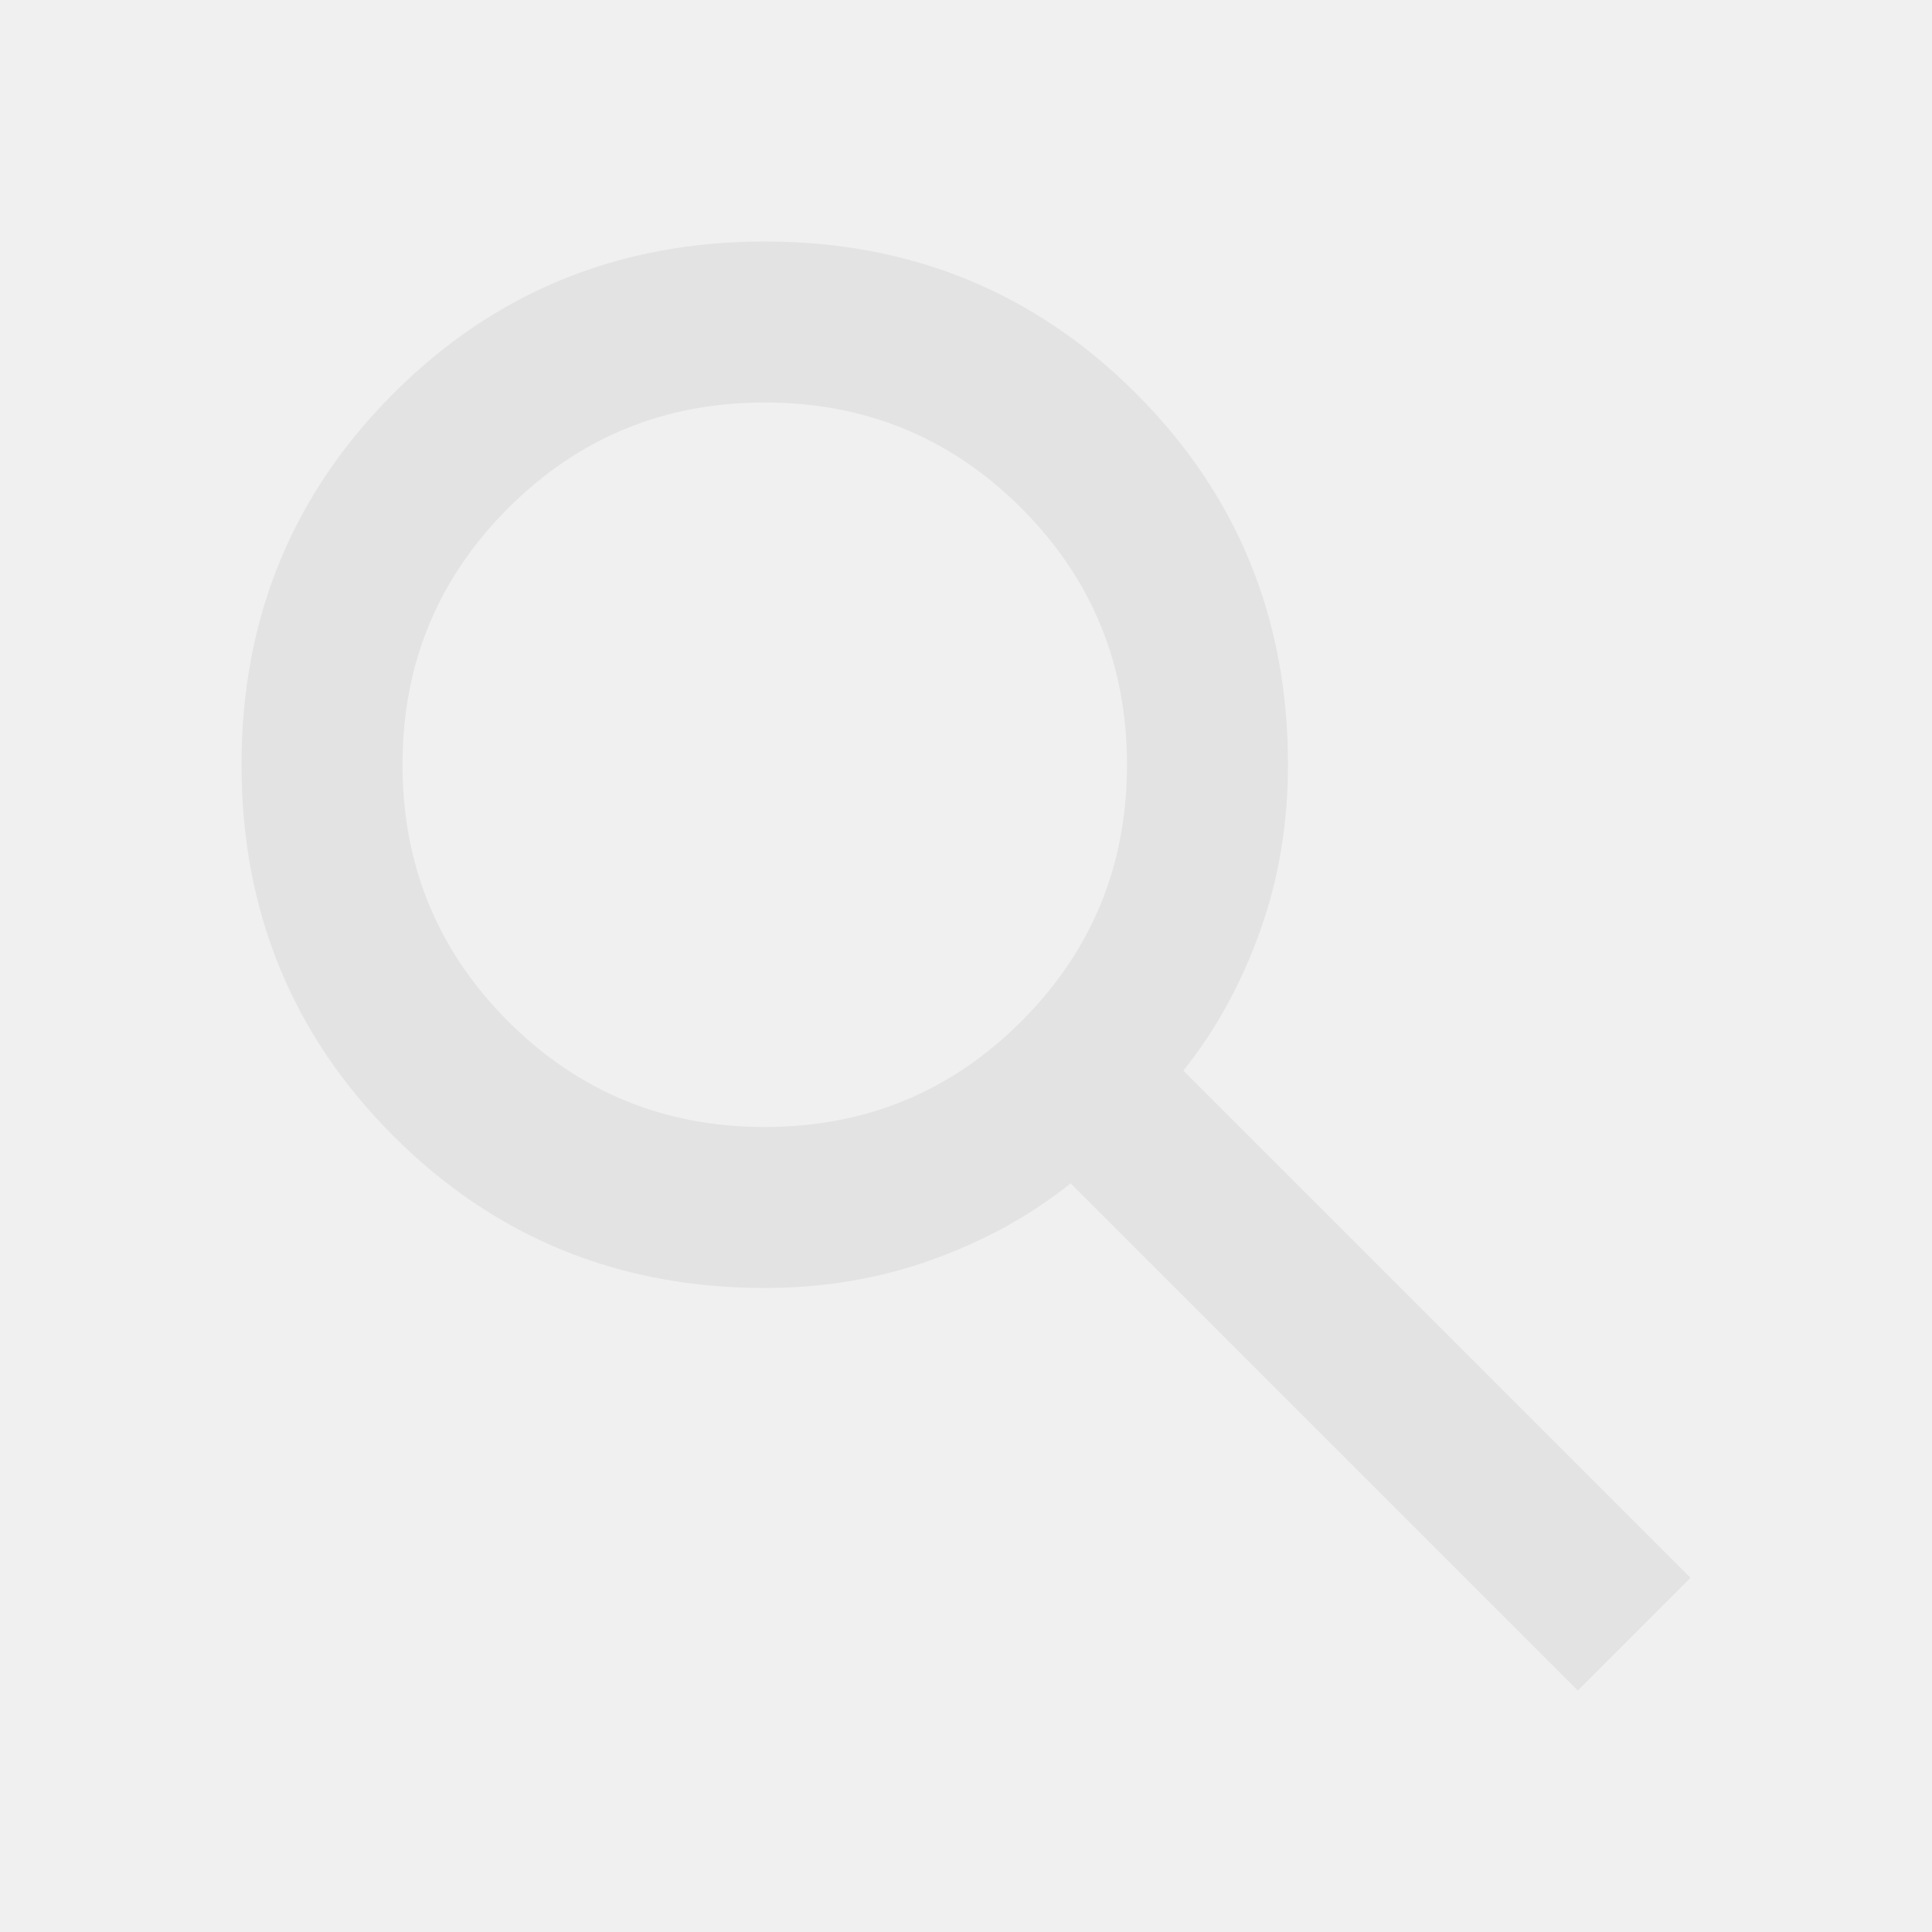
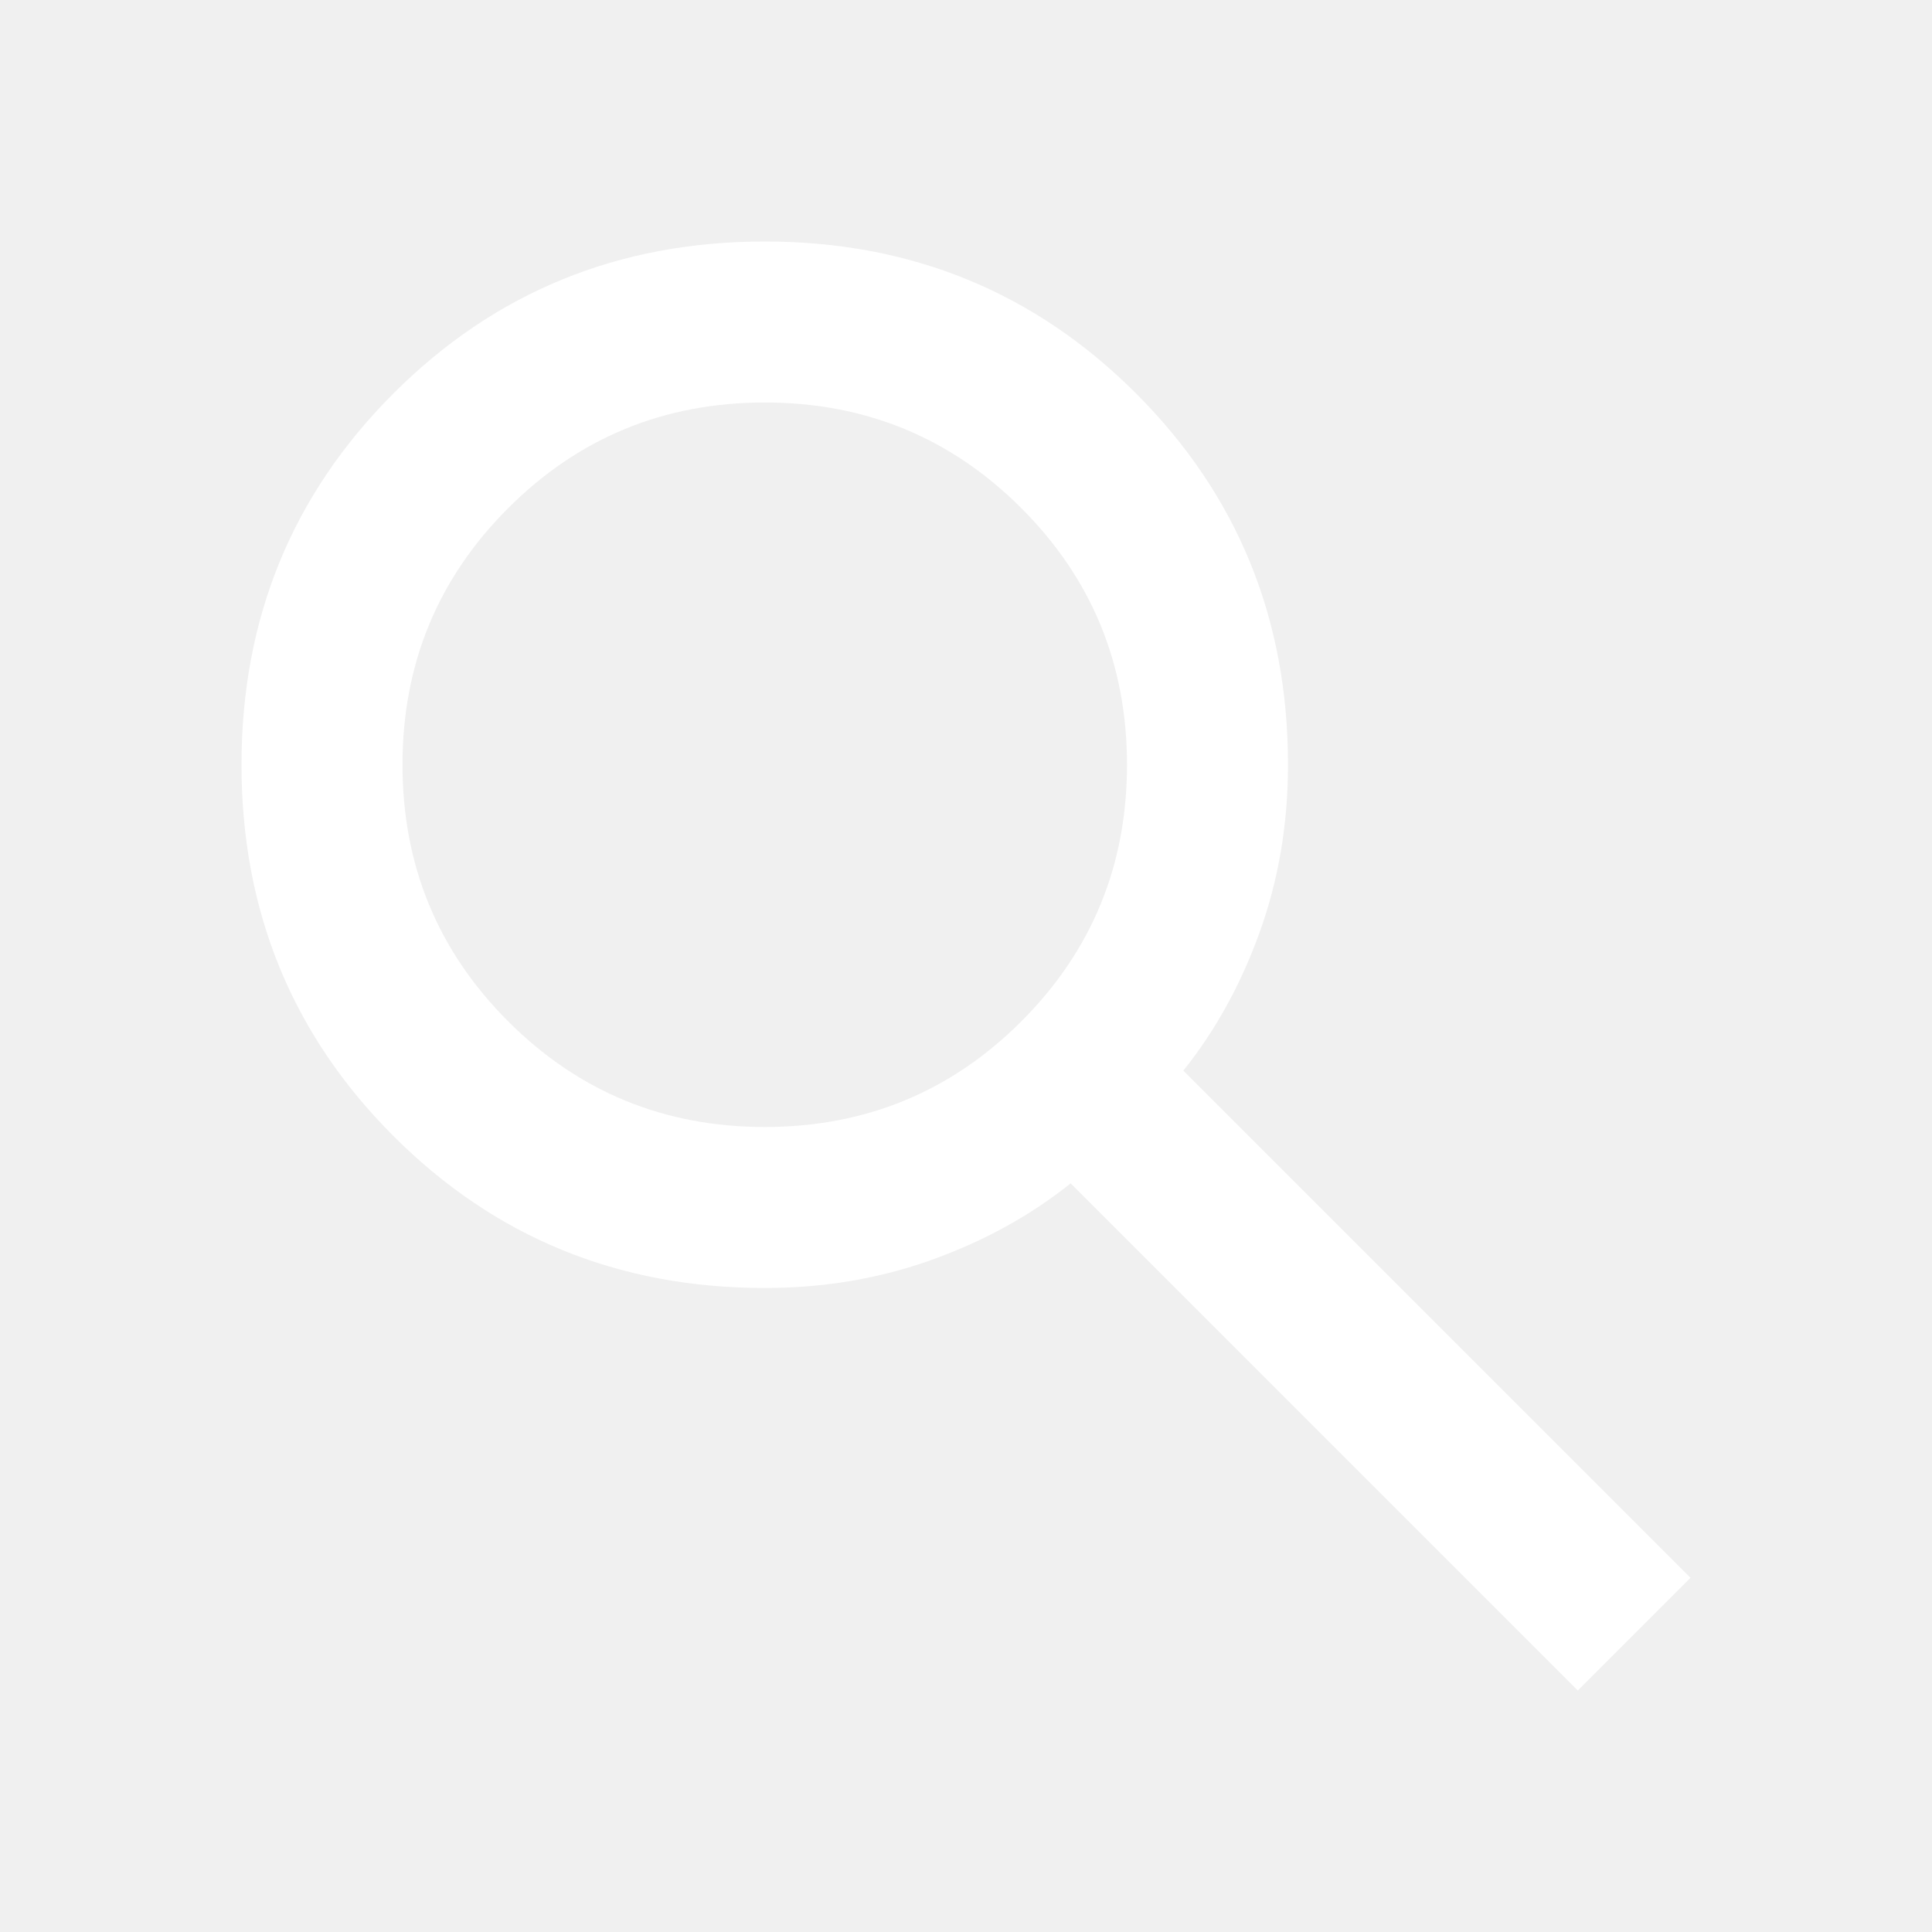
- <svg xmlns="http://www.w3.org/2000/svg" height="24px" viewBox="0 -960 960 960" width="24px" fill="#e3e3e3">
+ <svg xmlns="http://www.w3.org/2000/svg" height="24px" viewBox="0 -960 960 960" width="24px" fill="#fff">
  <path d="M784-120 532-372q-30 24-69 38t-83 14q-109 0-184.5-75.5T120-580q0-109 75.5-184.5T380-840q109 0 184.5 75.5T640-580q0 44-14 83t-38 69l252 252-56 56ZM380-400q75 0 127.5-52.5T560-580q0-75-52.5-127.5T380-760q-75 0-127.5 52.5T200-580q0 75 52.5 127.5T380-400Z" />
</svg>
